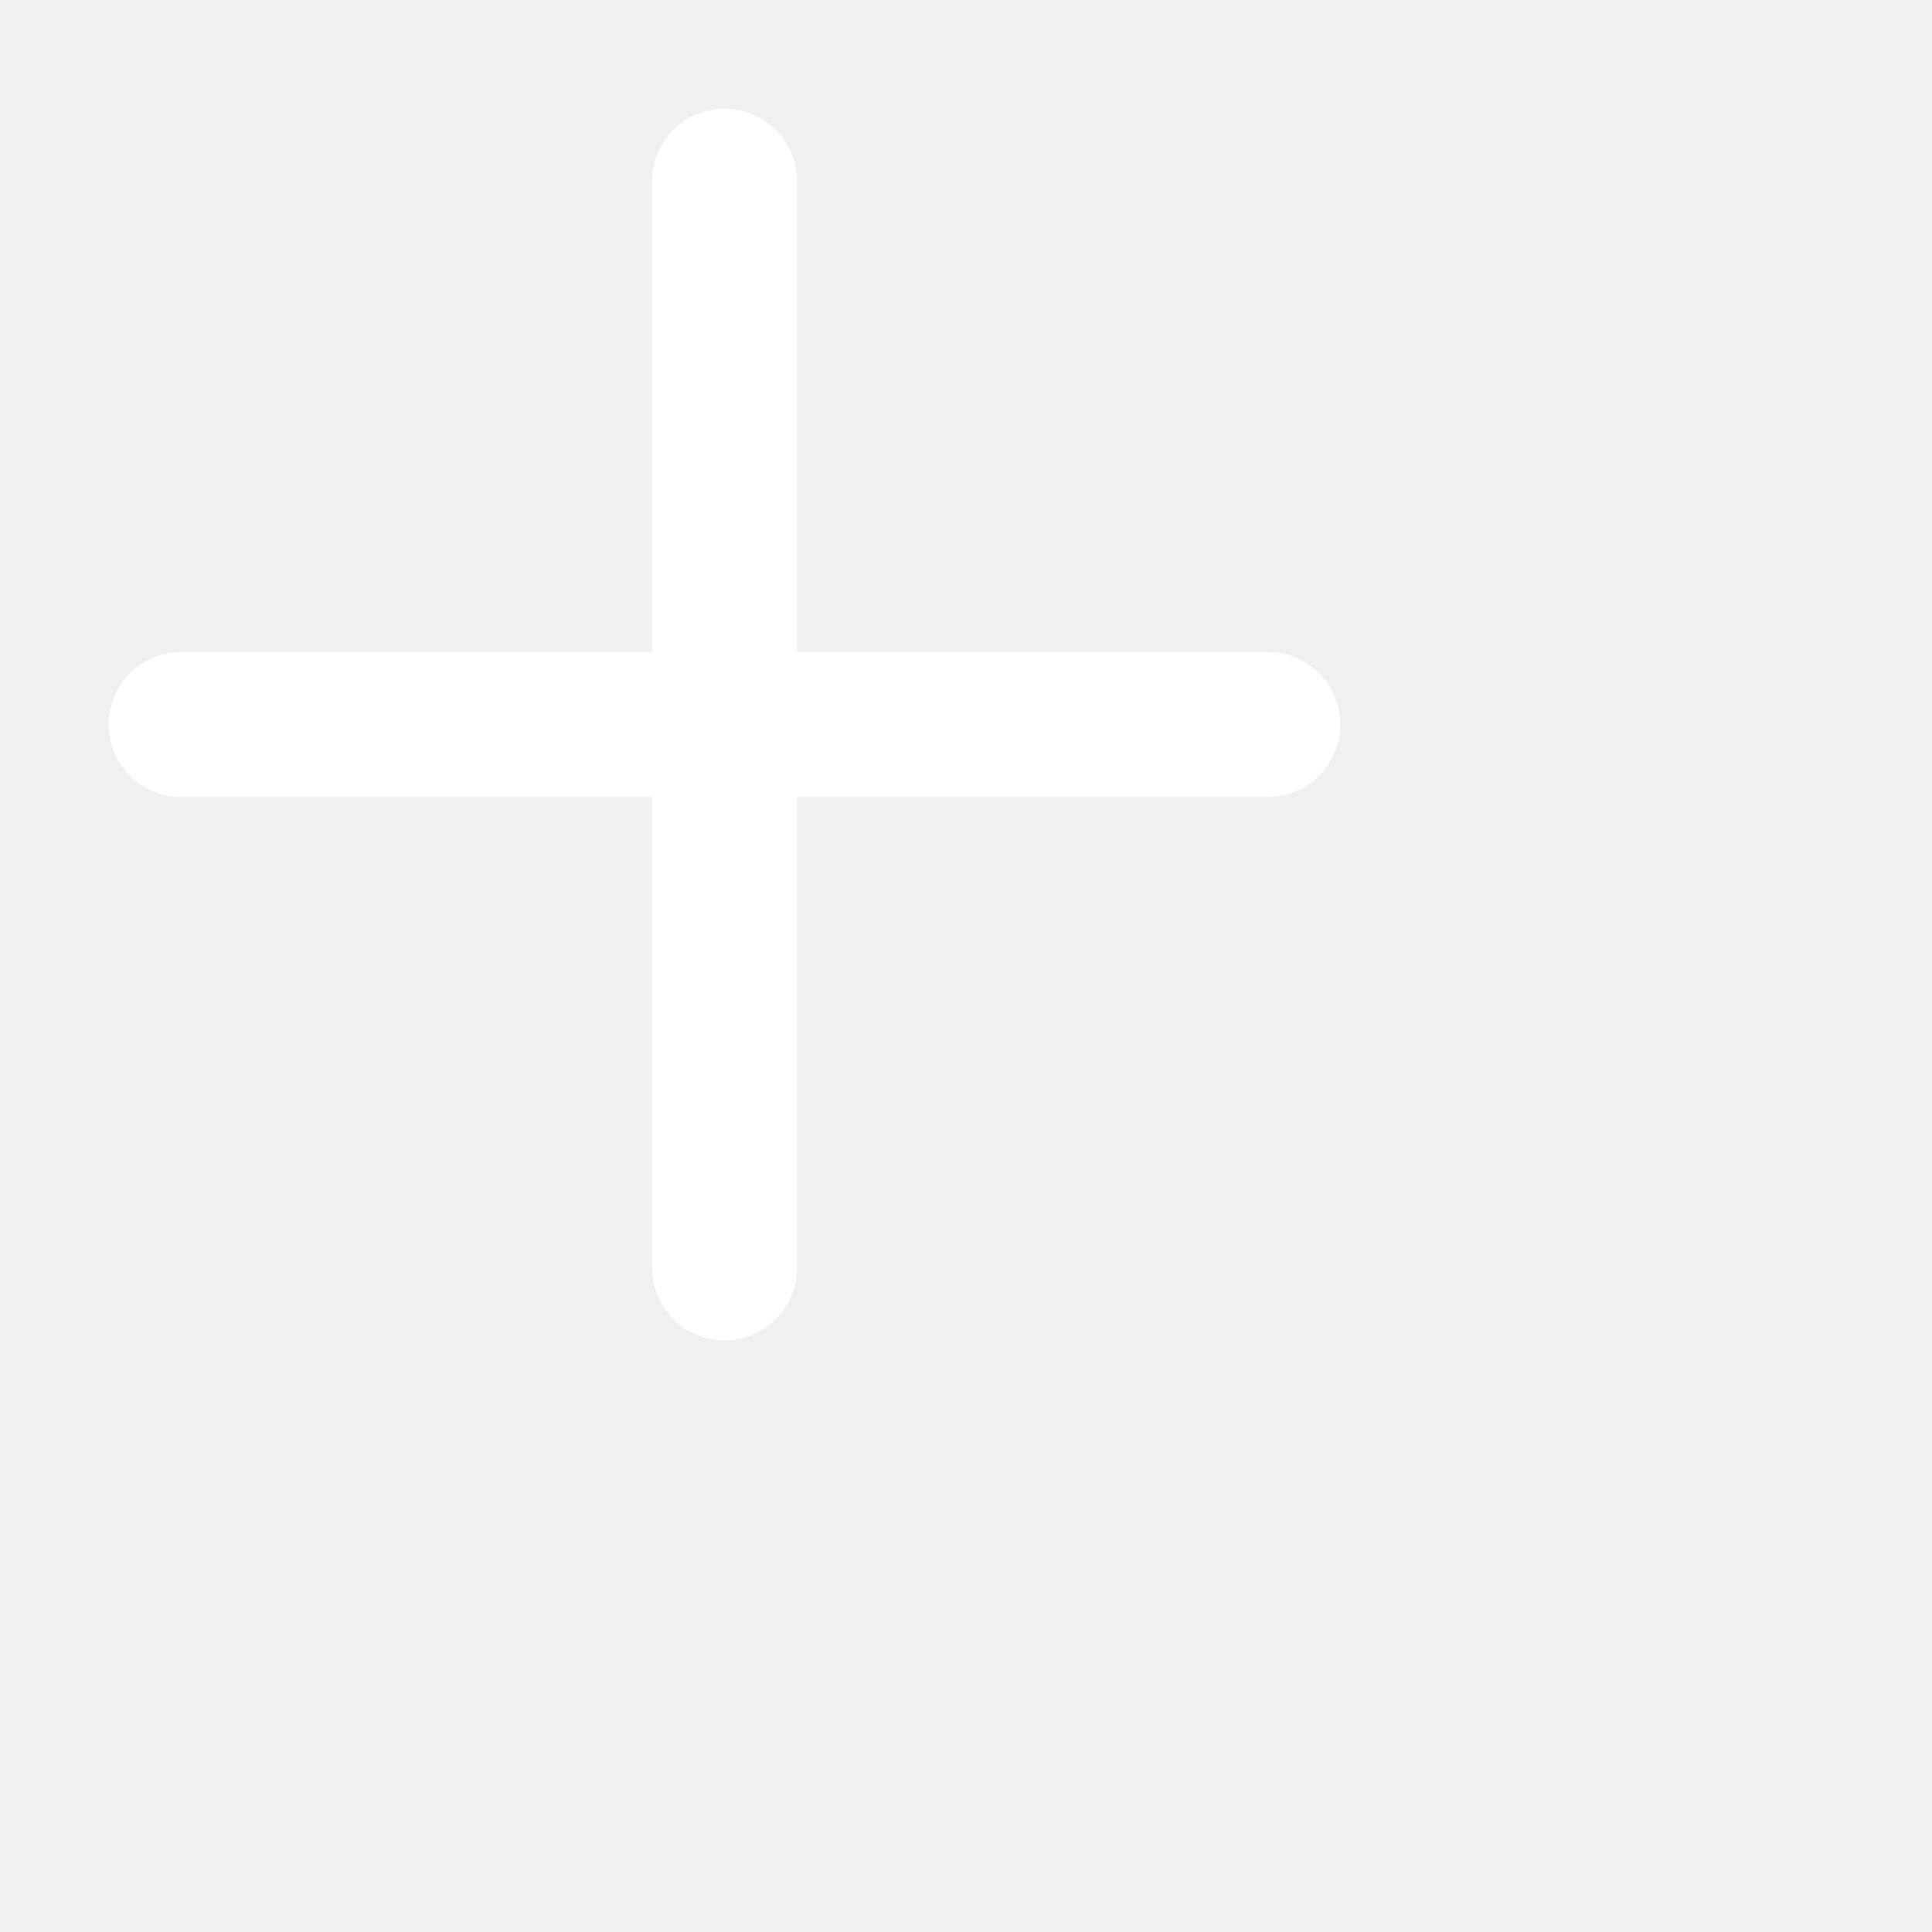
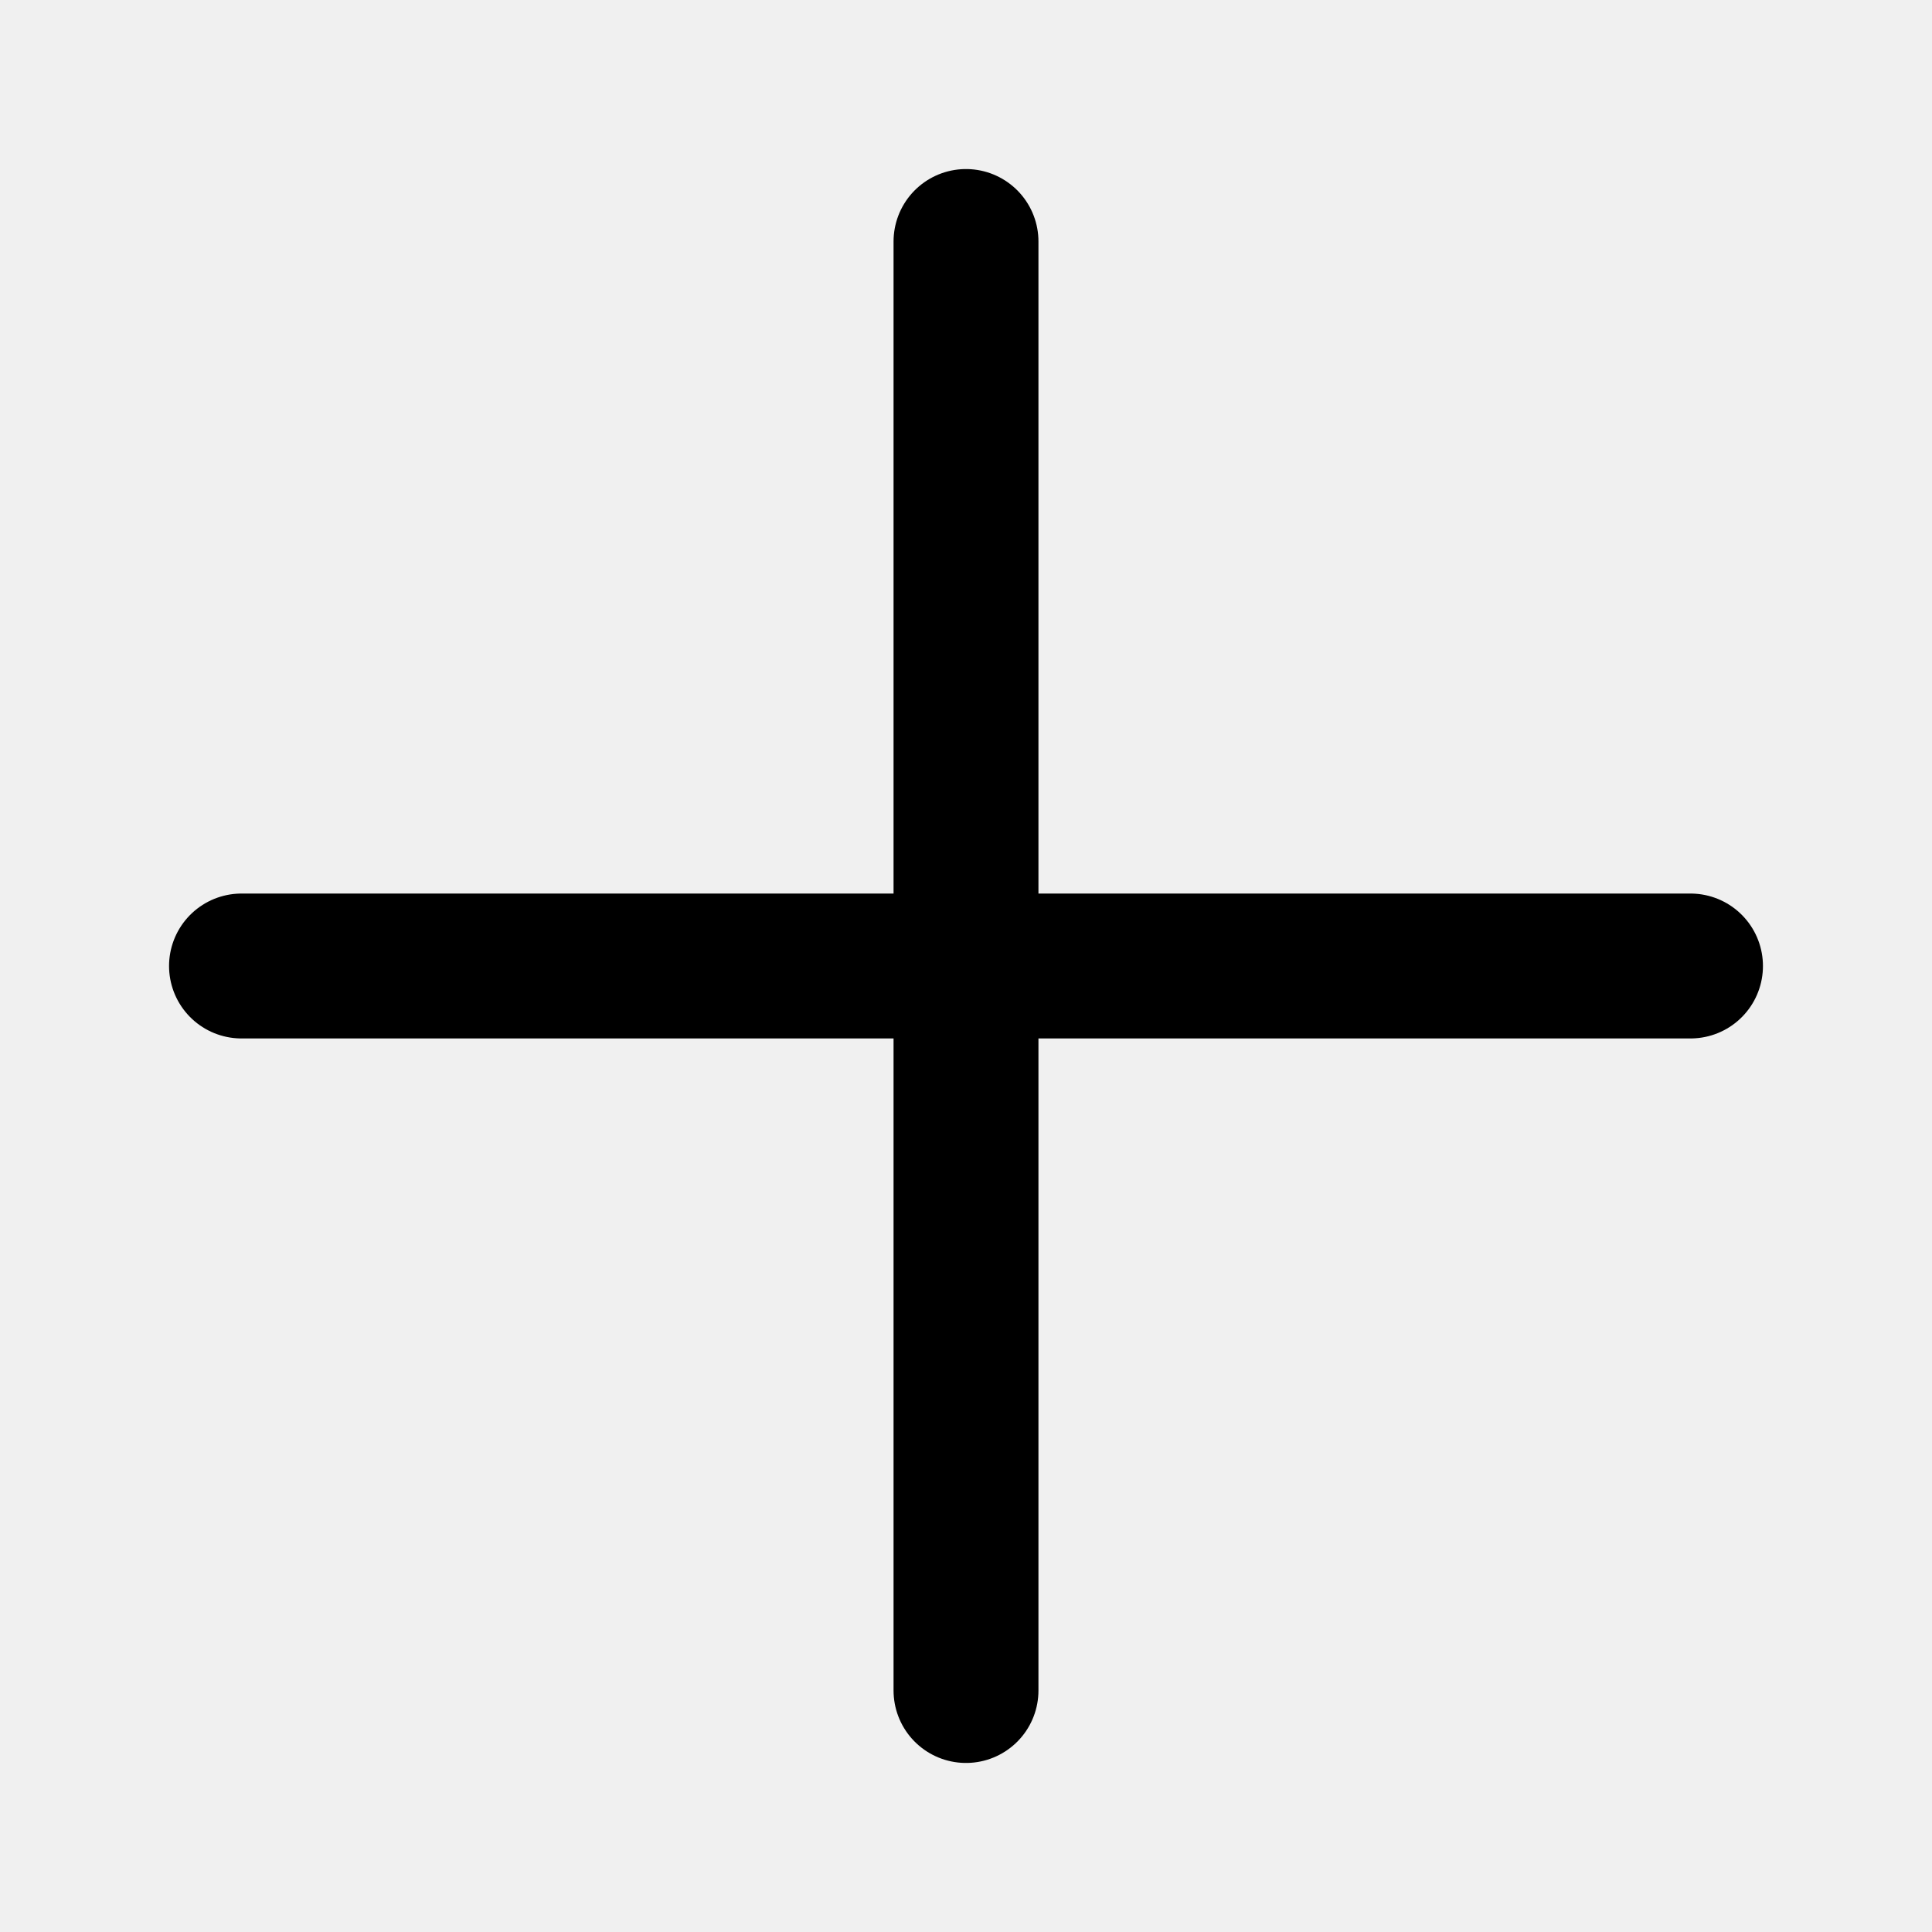
<svg xmlns="http://www.w3.org/2000/svg" viewBox="0 0 16 16" fill="none">
-   <path d="M6 1.5V10.5" stroke="white" stroke-width="1.2" stroke-linecap="round" stroke-linejoin="round" />
-   <path d="M1.5 6H10.5" stroke="white" stroke-width="1.2" stroke-linecap="round" stroke-linejoin="round" />
+   <path d="M8 2V14" stroke="currentColor" stroke-width="1.2" stroke-linecap="round" stroke-linejoin="round" />
+   <path d="M2 8H14" stroke="currentColor" stroke-width="1.2" stroke-linecap="round" stroke-linejoin="round" />
</svg>
